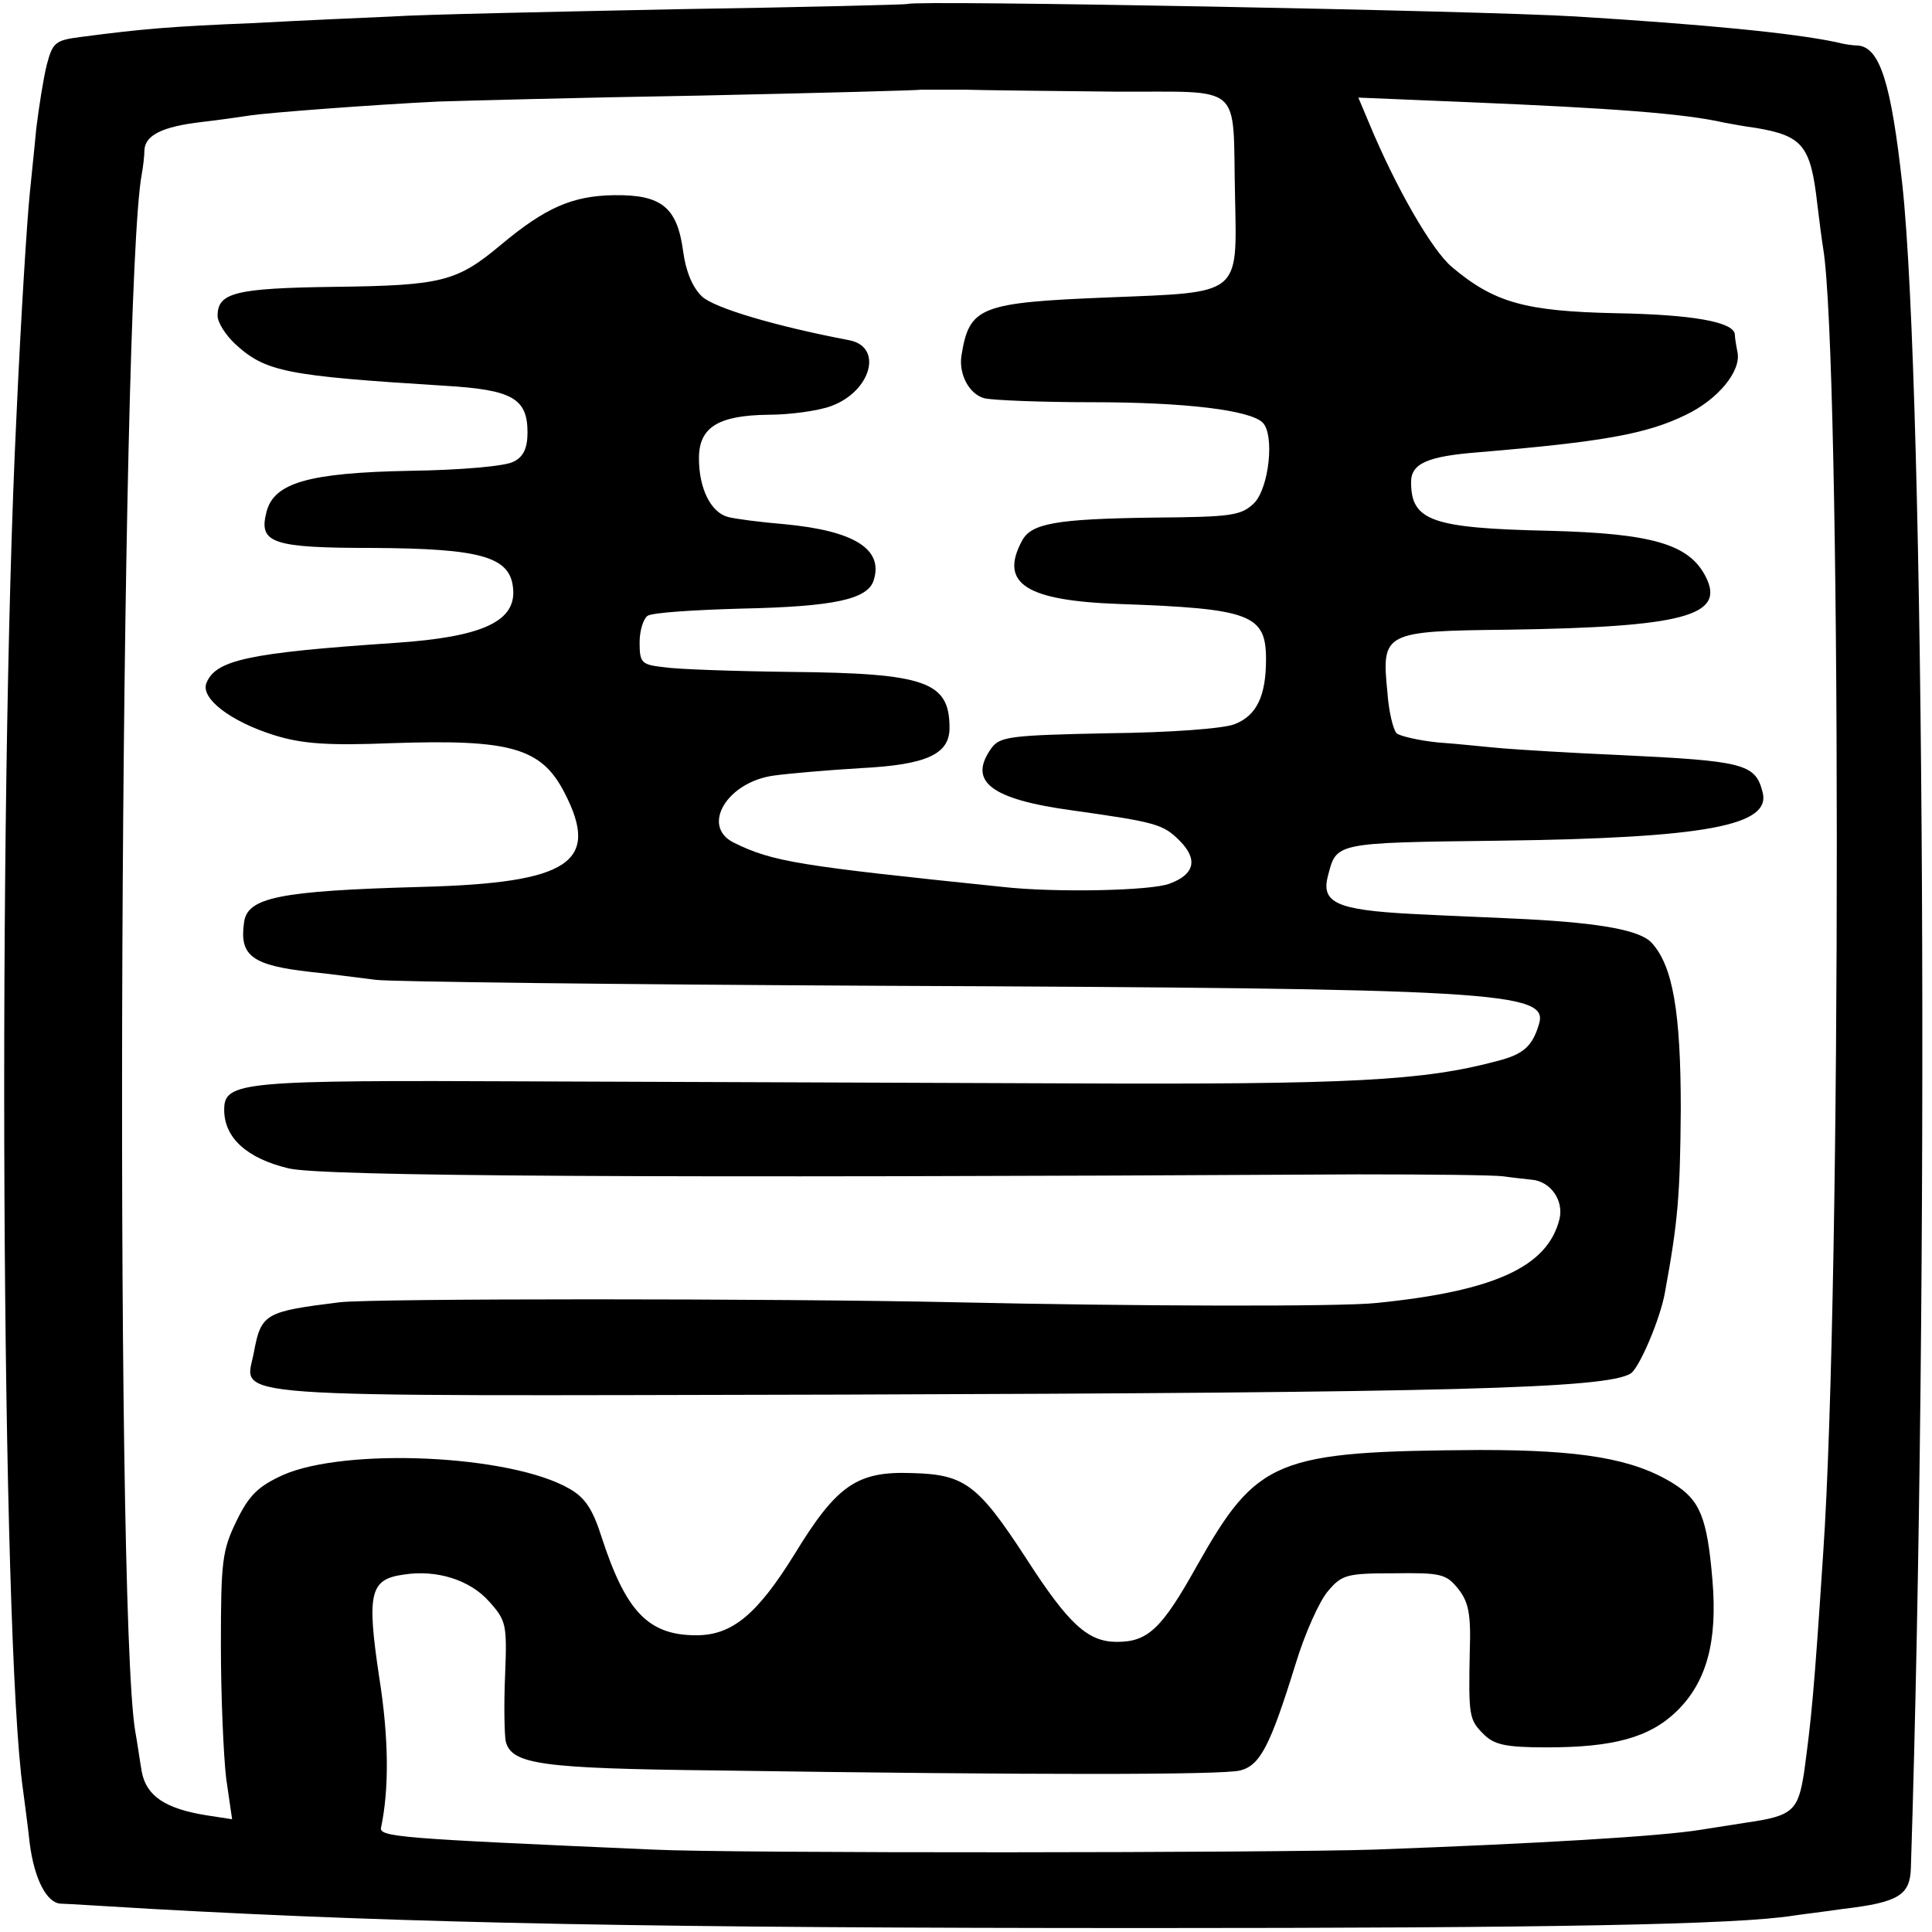
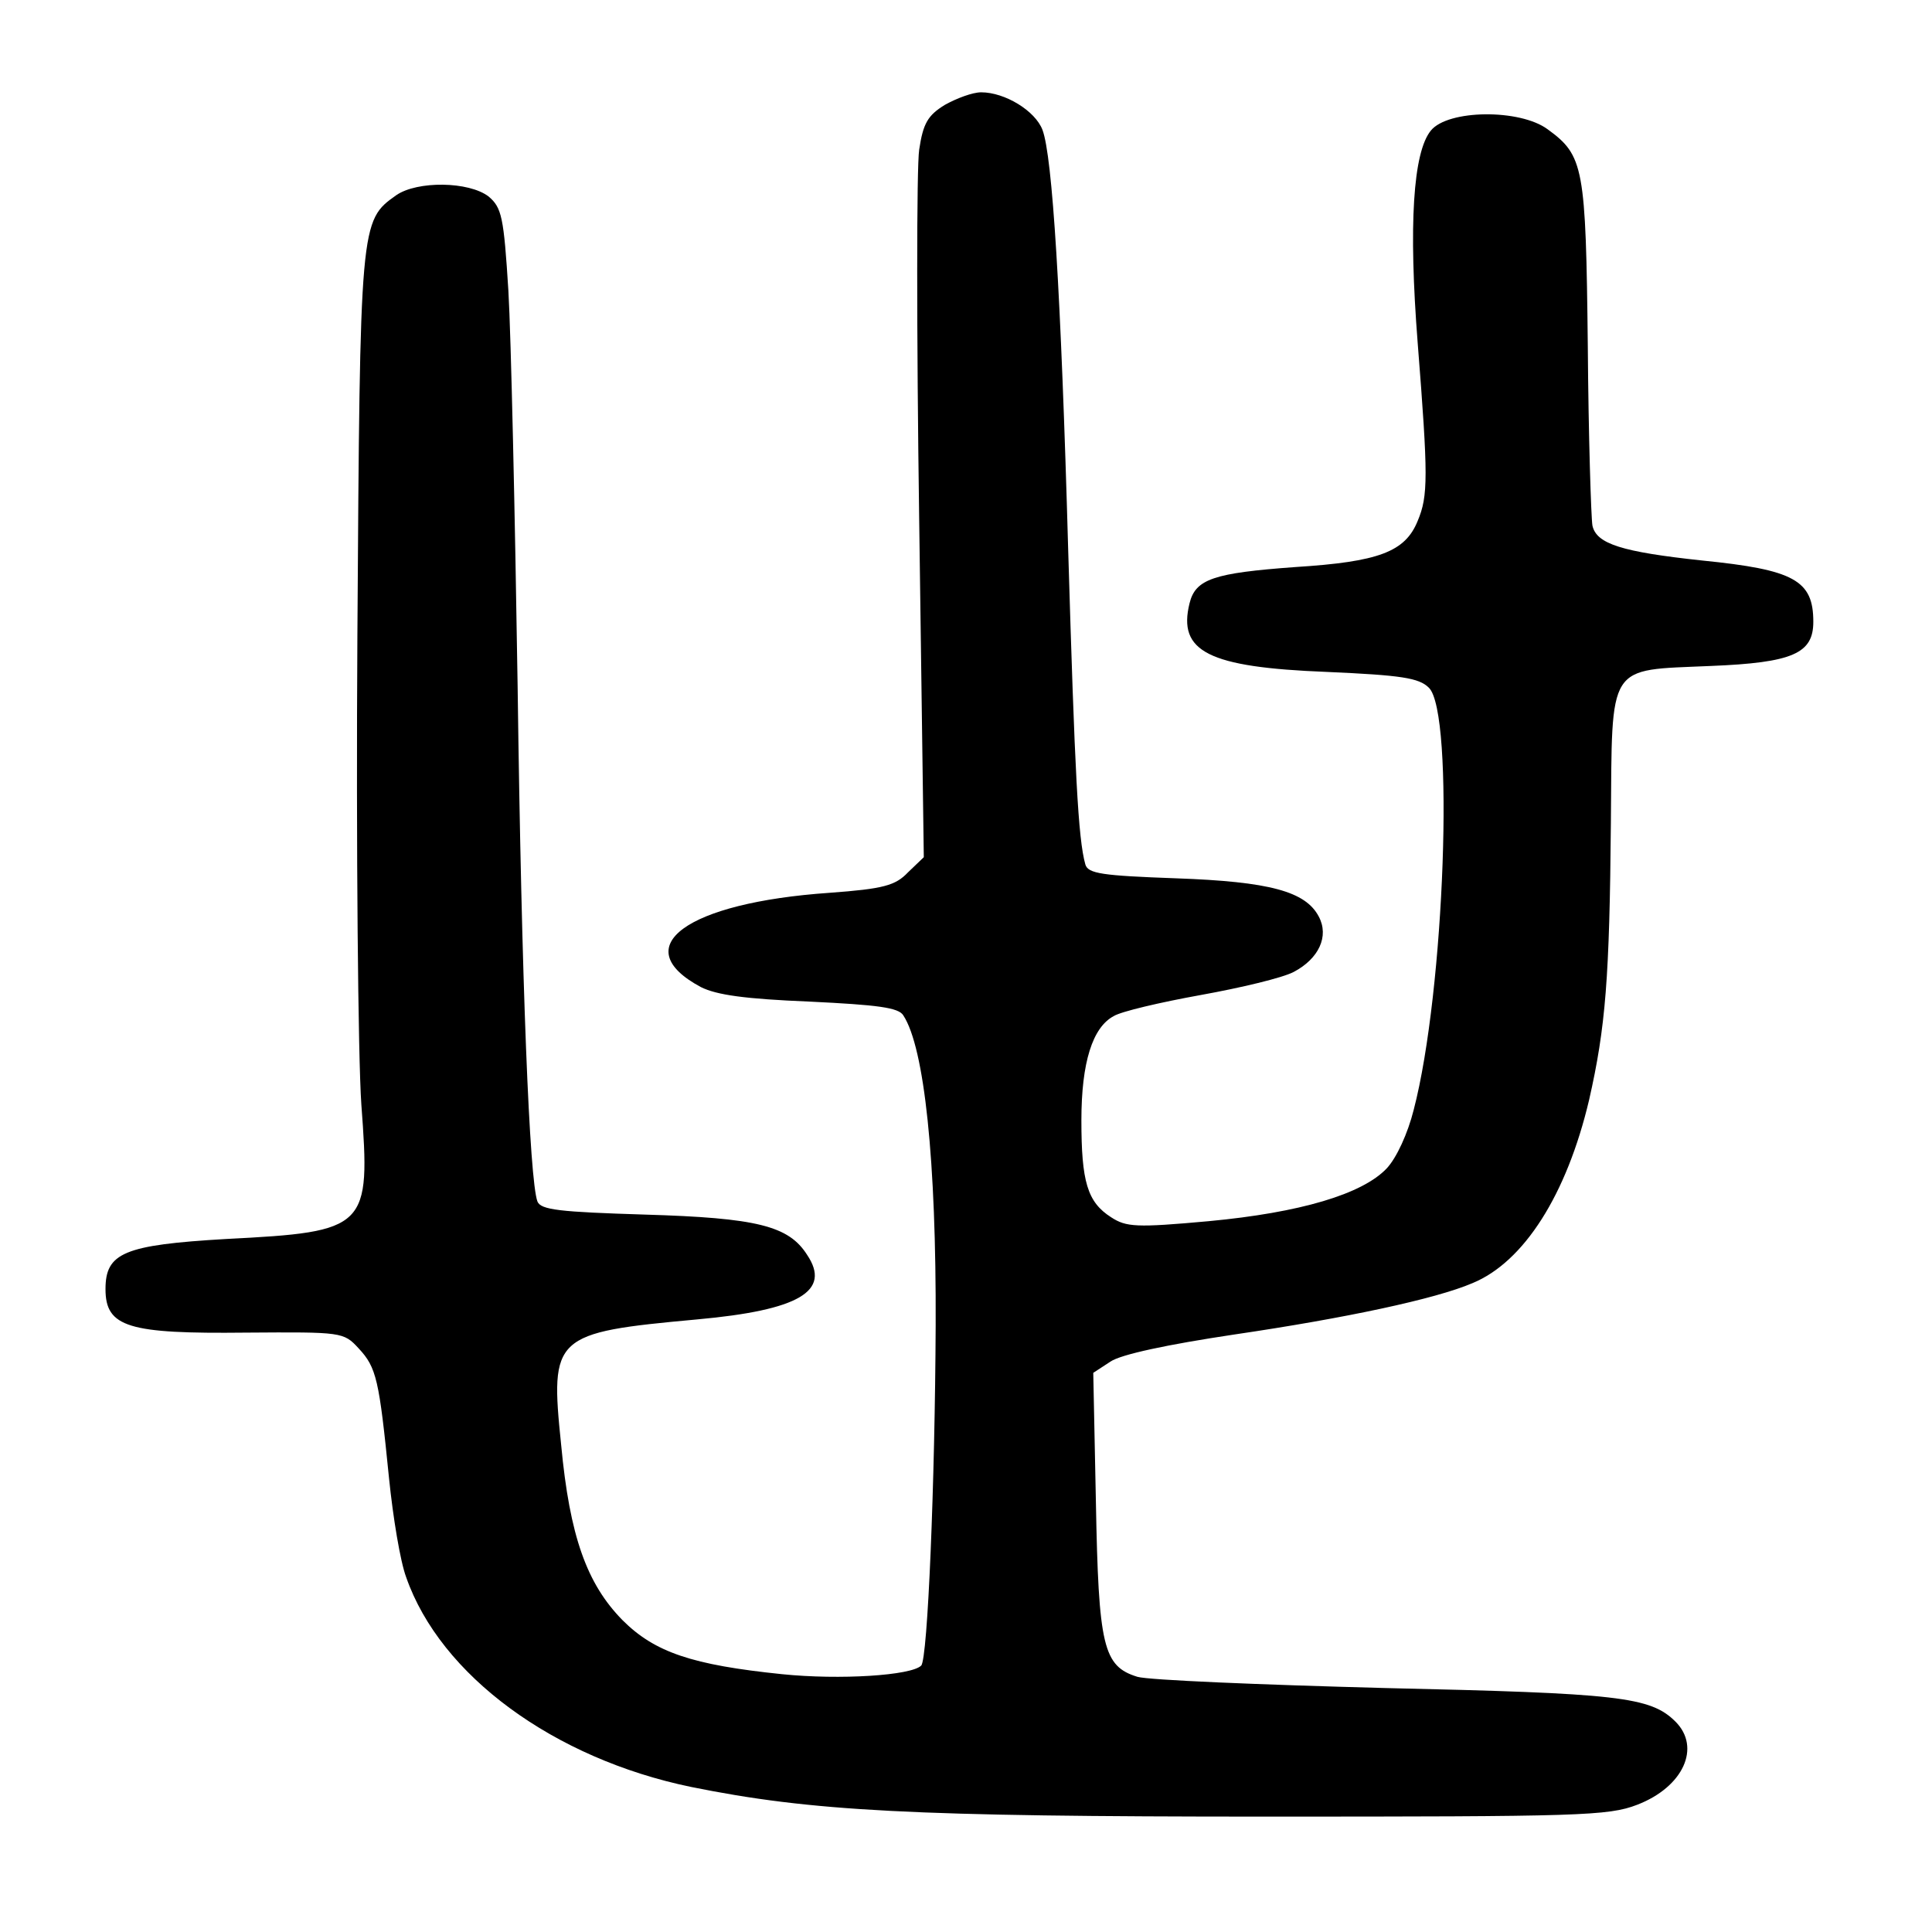
<svg xmlns="http://www.w3.org/2000/svg" version="1.0" width="293pt" height="293pt" viewBox="0 0 293 293" preserveAspectRatio="xMidYMid meet">
  <g transform="translate(0,293) scale(0.1,-0.1)" fill="#000000" stroke="none">
-     <path d="M1377 2924 c-1 -1 -159 -5 -352 -8 -192 -4 -386 -8 -430 -11 -44 -2 -138 -6 -210 -10 -125 -5 -171 -9 -262 -21 -39 -5 -43 -8 -52 -42 -5 -20 -12 -64 -16 -97 -3 -33 -8 -78 -10 -100 -4 -40 -13 -180 -20 -335 -29 -595 -23 -1859 10 -2085 2 -16 7 -52 10 -80 7 -55 26 -91 47 -92 7 0 69 -4 138 -8 396 -22 764 -29 1510 -29 607 0 895 5 981 19 13 2 47 6 74 10 85 10 102 21 103 63 28 879 21 2239 -13 2552 -17 154 -34 209 -68 211 -7 0 -21 2 -32 5 -66 14 -201 27 -395 39 -147 9 -1006 25 -1013 19z m315 -133 c197 -1 177 16 181 -158 3 -152 10 -146 -191 -154 -197 -8 -212 -14 -224 -89 -4 -28 12 -58 35 -64 12 -3 86 -6 163 -6 142 0 240 -12 259 -31 18 -18 10 -98 -13 -122 -20 -19 -33 -21 -154 -22 -148 -2 -184 -9 -198 -35 -35 -65 6 -91 148 -96 199 -7 222 -16 222 -84 0 -55 -14 -85 -47 -98 -16 -7 -99 -13 -191 -14 -149 -3 -165 -5 -178 -22 -37 -51 -2 -78 122 -95 128 -18 138 -21 163 -46 28 -28 23 -51 -15 -65 -27 -11 -175 -14 -254 -5 -310 32 -348 38 -407 67 -51 25 -10 93 62 102 22 3 80 8 129 11 101 5 136 21 136 61 0 70 -35 83 -240 85 -85 1 -172 4 -192 7 -35 4 -38 6 -38 38 0 18 6 36 12 40 7 5 71 9 142 11 141 3 192 14 201 43 15 47 -29 75 -135 85 -36 3 -75 8 -86 11 -26 7 -44 43 -44 89 0 47 29 65 105 66 33 0 76 6 95 13 61 22 80 90 28 100 -115 22 -204 49 -223 66 -15 14 -25 39 -29 69 -9 67 -33 86 -105 85 -63 -1 -104 -19 -171 -75 -67 -56 -89 -62 -252 -64 -152 -2 -178 -9 -178 -44 0 -10 12 -29 27 -43 46 -42 77 -48 317 -63 103 -6 126 -19 126 -71 0 -23 -6 -37 -21 -44 -11 -7 -82 -13 -157 -14 -154 -3 -207 -18 -218 -63 -12 -47 9 -54 163 -54 161 -1 206 -13 211 -60 6 -51 -45 -75 -179 -84 -223 -15 -272 -26 -286 -61 -9 -23 36 -58 103 -79 42 -13 80 -16 180 -12 178 6 225 -7 260 -75 55 -106 7 -137 -215 -143 -219 -6 -267 -16 -271 -55 -7 -50 13 -64 101 -74 30 -3 74 -9 99 -12 25 -3 369 -7 765 -9 935 -4 1014 -9 999 -58 -10 -34 -24 -46 -63 -56 -112 -30 -221 -36 -656 -34 -214 1 -577 2 -805 3 -444 2 -470 0 -470 -43 0 -43 35 -74 98 -89 53 -12 538 -15 1622 -9 107 0 206 -1 220 -3 14 -2 33 -4 42 -5 29 -2 50 -31 43 -60 -18 -72 -98 -109 -277 -127 -54 -6 -370 -5 -638 1 -276 6 -885 6 -935 0 -113 -14 -119 -17 -130 -76 -13 -71 -74 -66 892 -64 922 3 1159 9 1196 32 13 8 45 83 52 123 20 109 23 148 24 278 0 147 -12 217 -44 252 -17 19 -76 30 -190 36 -38 2 -117 5 -174 8 -114 6 -138 17 -127 58 13 50 9 50 257 53 317 4 416 23 402 74 -11 43 -29 47 -218 56 -71 3 -150 8 -175 10 -25 2 -69 7 -99 9 -30 3 -59 10 -63 14 -5 5 -12 33 -14 63 -9 90 -5 92 182 94 267 4 331 21 301 80 -25 50 -82 66 -237 70 -179 4 -210 15 -210 74 0 28 25 39 101 45 191 16 257 28 316 57 48 23 84 66 78 95 -2 10 -4 22 -4 27 -2 19 -65 30 -181 32 -137 3 -184 16 -248 70 -30 25 -85 120 -126 219 l-16 38 168 -7 c215 -9 326 -17 387 -31 11 -2 32 -6 48 -8 71 -12 83 -27 93 -115 3 -25 7 -56 9 -68 27 -163 28 -1570 0 -1978 -14 -214 -18 -252 -29 -333 -9 -58 -17 -66 -87 -76 -25 -4 -57 -9 -70 -11 -61 -10 -249 -21 -494 -30 -147 -5 -975 -6 -1095 0 -388 17 -416 19 -412 34 12 57 12 134 -3 228 -19 127 -14 148 37 155 50 8 101 -8 130 -41 26 -29 27 -35 24 -112 -2 -45 -1 -90 1 -100 9 -35 54 -41 320 -44 475 -7 768 -7 794 0 30 8 45 36 84 162 14 46 36 95 49 110 21 25 29 27 100 27 71 1 79 -1 97 -23 16 -20 20 -38 18 -95 -2 -99 -1 -104 21 -126 16 -16 33 -20 96 -20 101 0 156 15 197 55 45 44 62 105 54 199 -8 95 -19 121 -59 146 -61 38 -140 51 -293 51 -311 -2 -338 -13 -430 -176 -53 -95 -74 -115 -121 -115 -44 0 -73 26 -138 127 -73 112 -93 127 -173 129 -83 3 -114 -18 -178 -123 -57 -92 -95 -123 -149 -123 -73 0 -107 36 -144 150 -13 41 -25 59 -48 72 -89 52 -340 63 -435 21 -37 -17 -51 -30 -70 -69 -22 -45 -24 -61 -24 -189 0 -77 4 -168 8 -202 l9 -62 -39 6 c-62 10 -91 29 -98 66 -3 17 -7 46 -10 62 -32 192 -23 2185 10 2361 2 11 4 27 4 36 1 23 27 36 87 43 27 3 60 8 74 10 26 4 182 16 285 21 33 1 211 6 395 9 184 4 336 8 337 9 1 0 30 0 65 0 35 -1 138 -2 230 -3z" />
+     <path d="M1433 2771 c-26 -16 -33 -28 -39 -68 -4 -26 -4 -279 0 -561 l7 -512 -24 -23 c-19 -20 -37 -25 -119 -31 -217 -15 -309 -82 -195 -143 24 -12 67 -18 165 -22 103 -5 135 -9 142 -21 32 -49 50 -220 49 -470 -1 -236 -12 -507 -22 -516 -15 -15 -123 -22 -211 -13 -136 14 -193 33 -242 82 -54 55 -80 127 -93 266 -17 165 -12 170 206 190 155 14 204 43 167 98 -28 44 -76 56 -246 61 -129 4 -158 7 -163 20 -12 33 -24 328 -30 782 -4 261 -10 531 -14 599 -7 112 -10 126 -30 143 -30 23 -108 24 -140 2 -55 -39 -55 -40 -59 -669 -2 -319 1 -638 6 -710 14 -188 10 -193 -205 -204 -155 -9 -183 -21 -183 -76 0 -58 35 -68 213 -66 146 1 148 1 171 -24 27 -29 31 -47 46 -197 6 -59 17 -126 26 -150 52 -149 224 -275 432 -318 183 -37 335 -45 872 -45 476 0 519 1 563 18 70 27 97 87 58 126 -38 38 -87 43 -441 51 -190 5 -358 12 -375 17 -52 16 -59 46 -63 265 l-4 196 26 17 c16 11 87 26 187 41 170 25 306 54 362 78 78 32 143 134 177 278 25 110 31 185 33 420 2 245 -7 231 151 238 125 5 156 19 156 67 0 63 -29 79 -169 93 -121 13 -160 25 -166 53 -2 12 -6 135 -7 272 -3 272 -6 289 -61 329 -42 31 -151 30 -177 -2 -27 -33 -34 -143 -20 -322 16 -203 16 -232 0 -270 -19 -47 -59 -62 -186 -70 -123 -9 -151 -18 -160 -55 -18 -73 28 -97 208 -104 113 -5 140 -9 155 -24 39 -38 24 -460 -23 -640 -9 -36 -26 -73 -41 -89 -37 -39 -131 -67 -270 -80 -110 -10 -125 -9 -148 6 -36 23 -45 54 -45 147 0 88 17 141 49 158 11 7 71 21 132 32 61 11 124 26 141 35 38 20 54 54 38 84 -20 38 -74 53 -217 58 -111 4 -133 7 -137 21 -11 39 -16 139 -26 476 -11 393 -24 598 -39 638 -11 29 -57 57 -93 57 -13 0 -37 -9 -55 -19z" />
  </g>
</svg>
